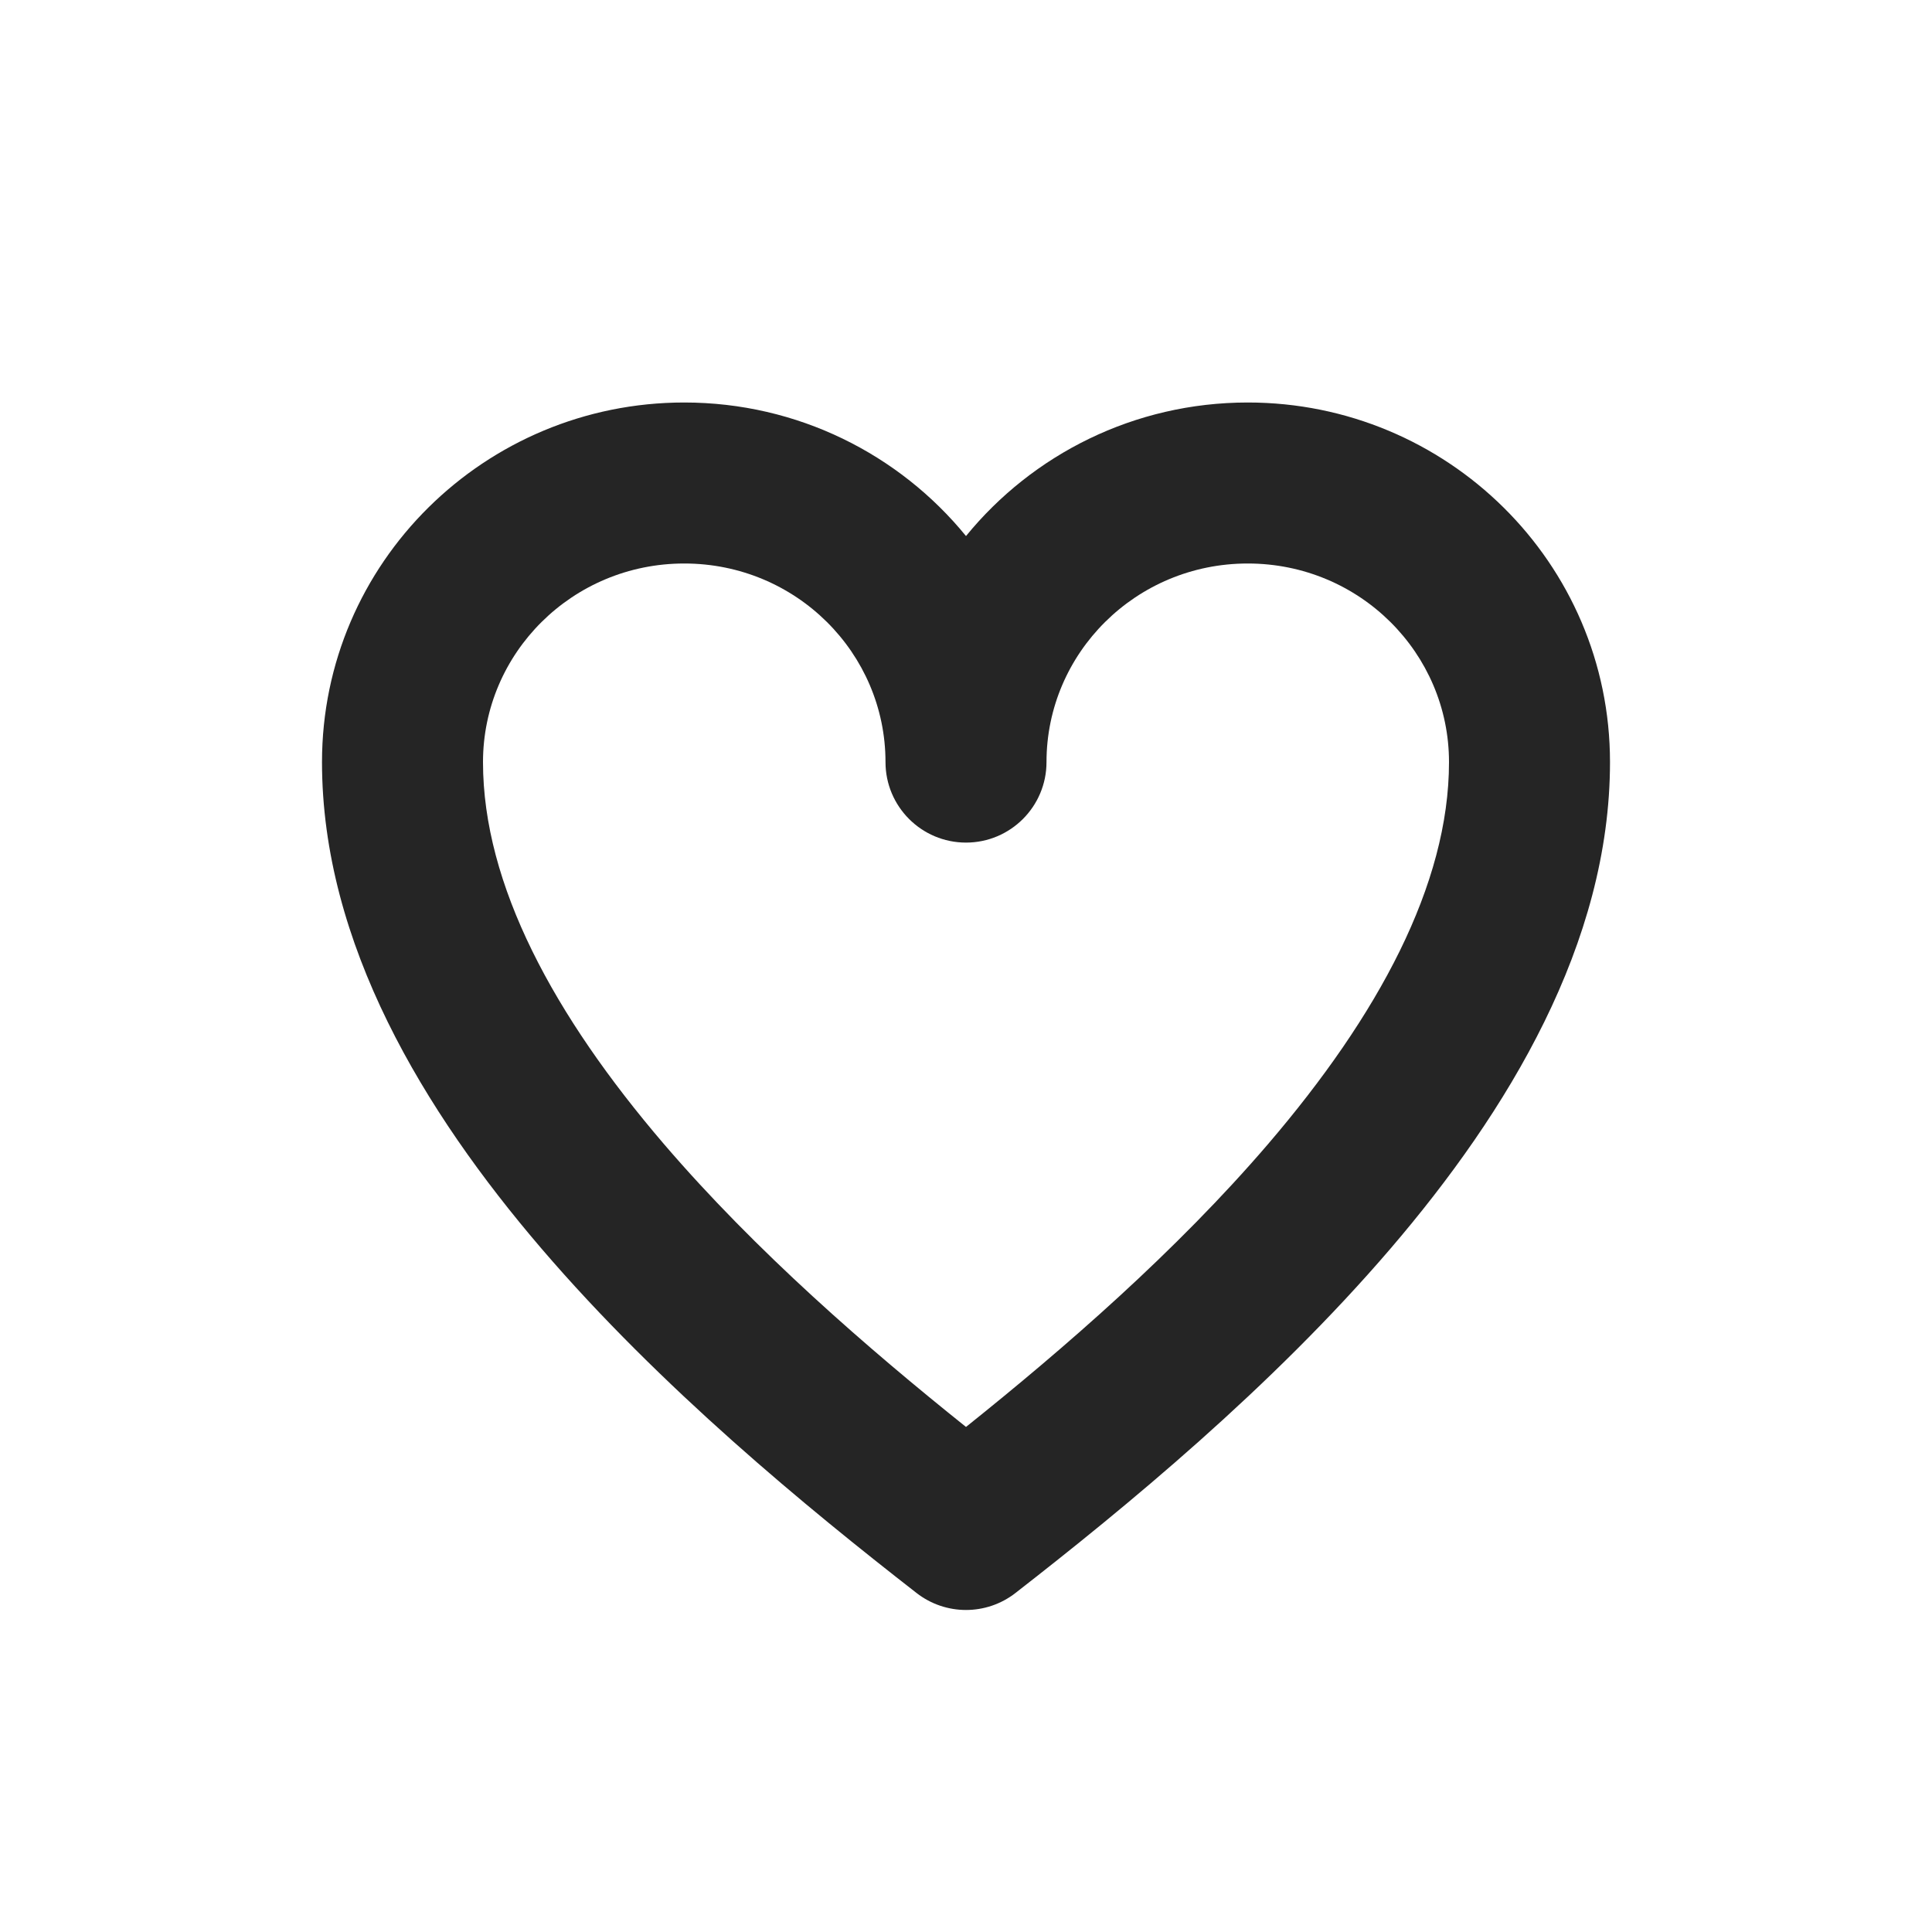
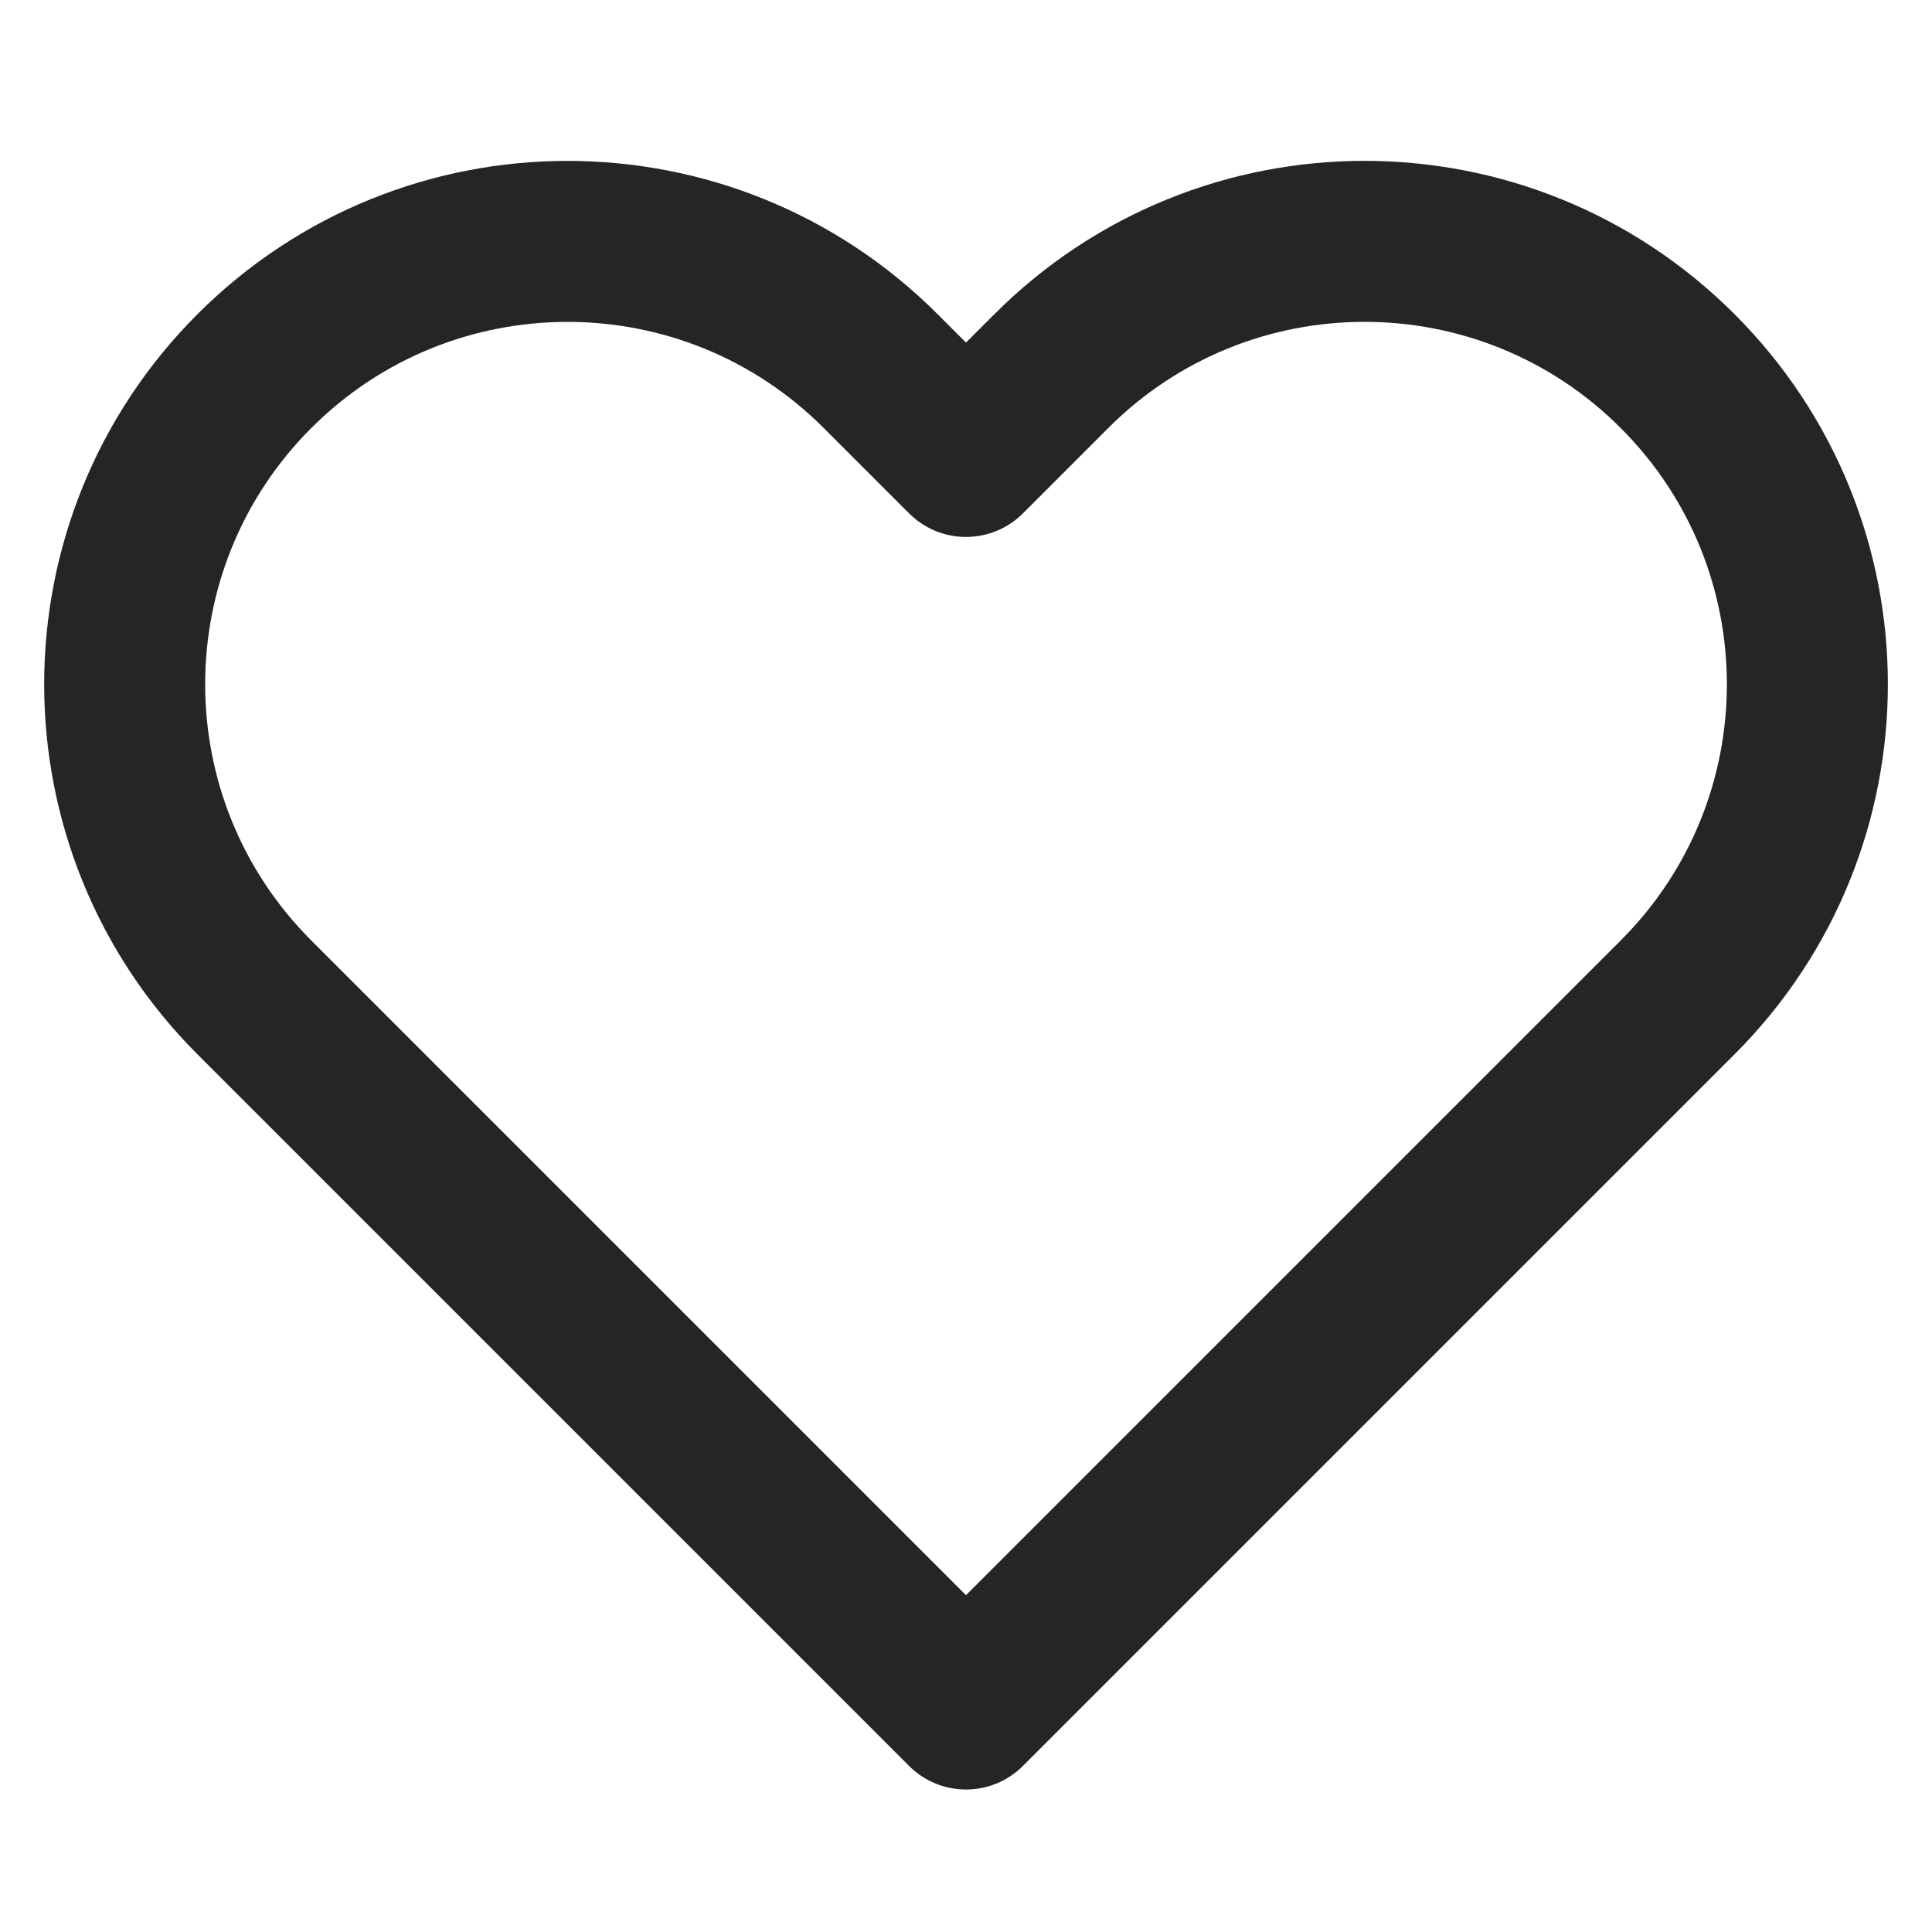
- <svg xmlns="http://www.w3.org/2000/svg" width="800px" height="800px" viewBox="0 0 24 24" fill="none">
-   <g id="SVGRepo_bgCarrier" stroke-width="0" />
-   <g id="SVGRepo_tracerCarrier" stroke-linecap="round" stroke-linejoin="round" />
-   <g id="SVGRepo_iconCarrier">
-     <path fill-rule="evenodd" clip-rule="evenodd" d="M8.5 7C7.11 7 6 8.113 6 9.467C6 10.991 6.882 12.617 8.246 14.21C9.392 15.547 10.784 16.753 12 17.726C13.216 16.753 14.608 15.547 15.754 14.21C17.118 12.617 18 10.991 18 9.467C18 8.113 16.89 7 15.5 7C14.11 7 13 8.113 13 9.467C13 10.019 12.552 10.467 12 10.467C11.448 10.467 11 10.019 11 9.467C11 8.113 9.89 7 8.5 7ZM12 6.659C11.174 5.646 9.91 5 8.5 5C6.024 5 4 6.991 4 9.467C4 11.718 5.267 13.807 6.727 15.511C8.208 17.239 10.024 18.729 11.386 19.789C11.747 20.07 12.253 20.07 12.614 19.789C13.976 18.729 15.792 17.239 17.273 15.511C18.733 13.807 20 11.718 20 9.467C20 6.991 17.976 5 15.5 5C14.09 5 12.826 5.646 12 6.659Z" fill="#252525" />
-   </g>
+ <svg xmlns="http://www.w3.org/2000/svg" width="24" height="24" viewBox="0 0 24 24" fill="none" stroke="#252525" stroke-width="2" stroke-linecap="round" stroke-linejoin="round" class="feather feather-heart">
+   <path d="M20.84 4.61a5.5 5.5 0 0 0-7.78 0L12 5.67l-1.06-1.06a5.5 5.5 0 0 0-7.78 7.78l1.06 1.06L12 21.23l7.78-7.78 1.06-1.06a5.5 5.5 0 0 0 0-7.78z" />
</svg>
